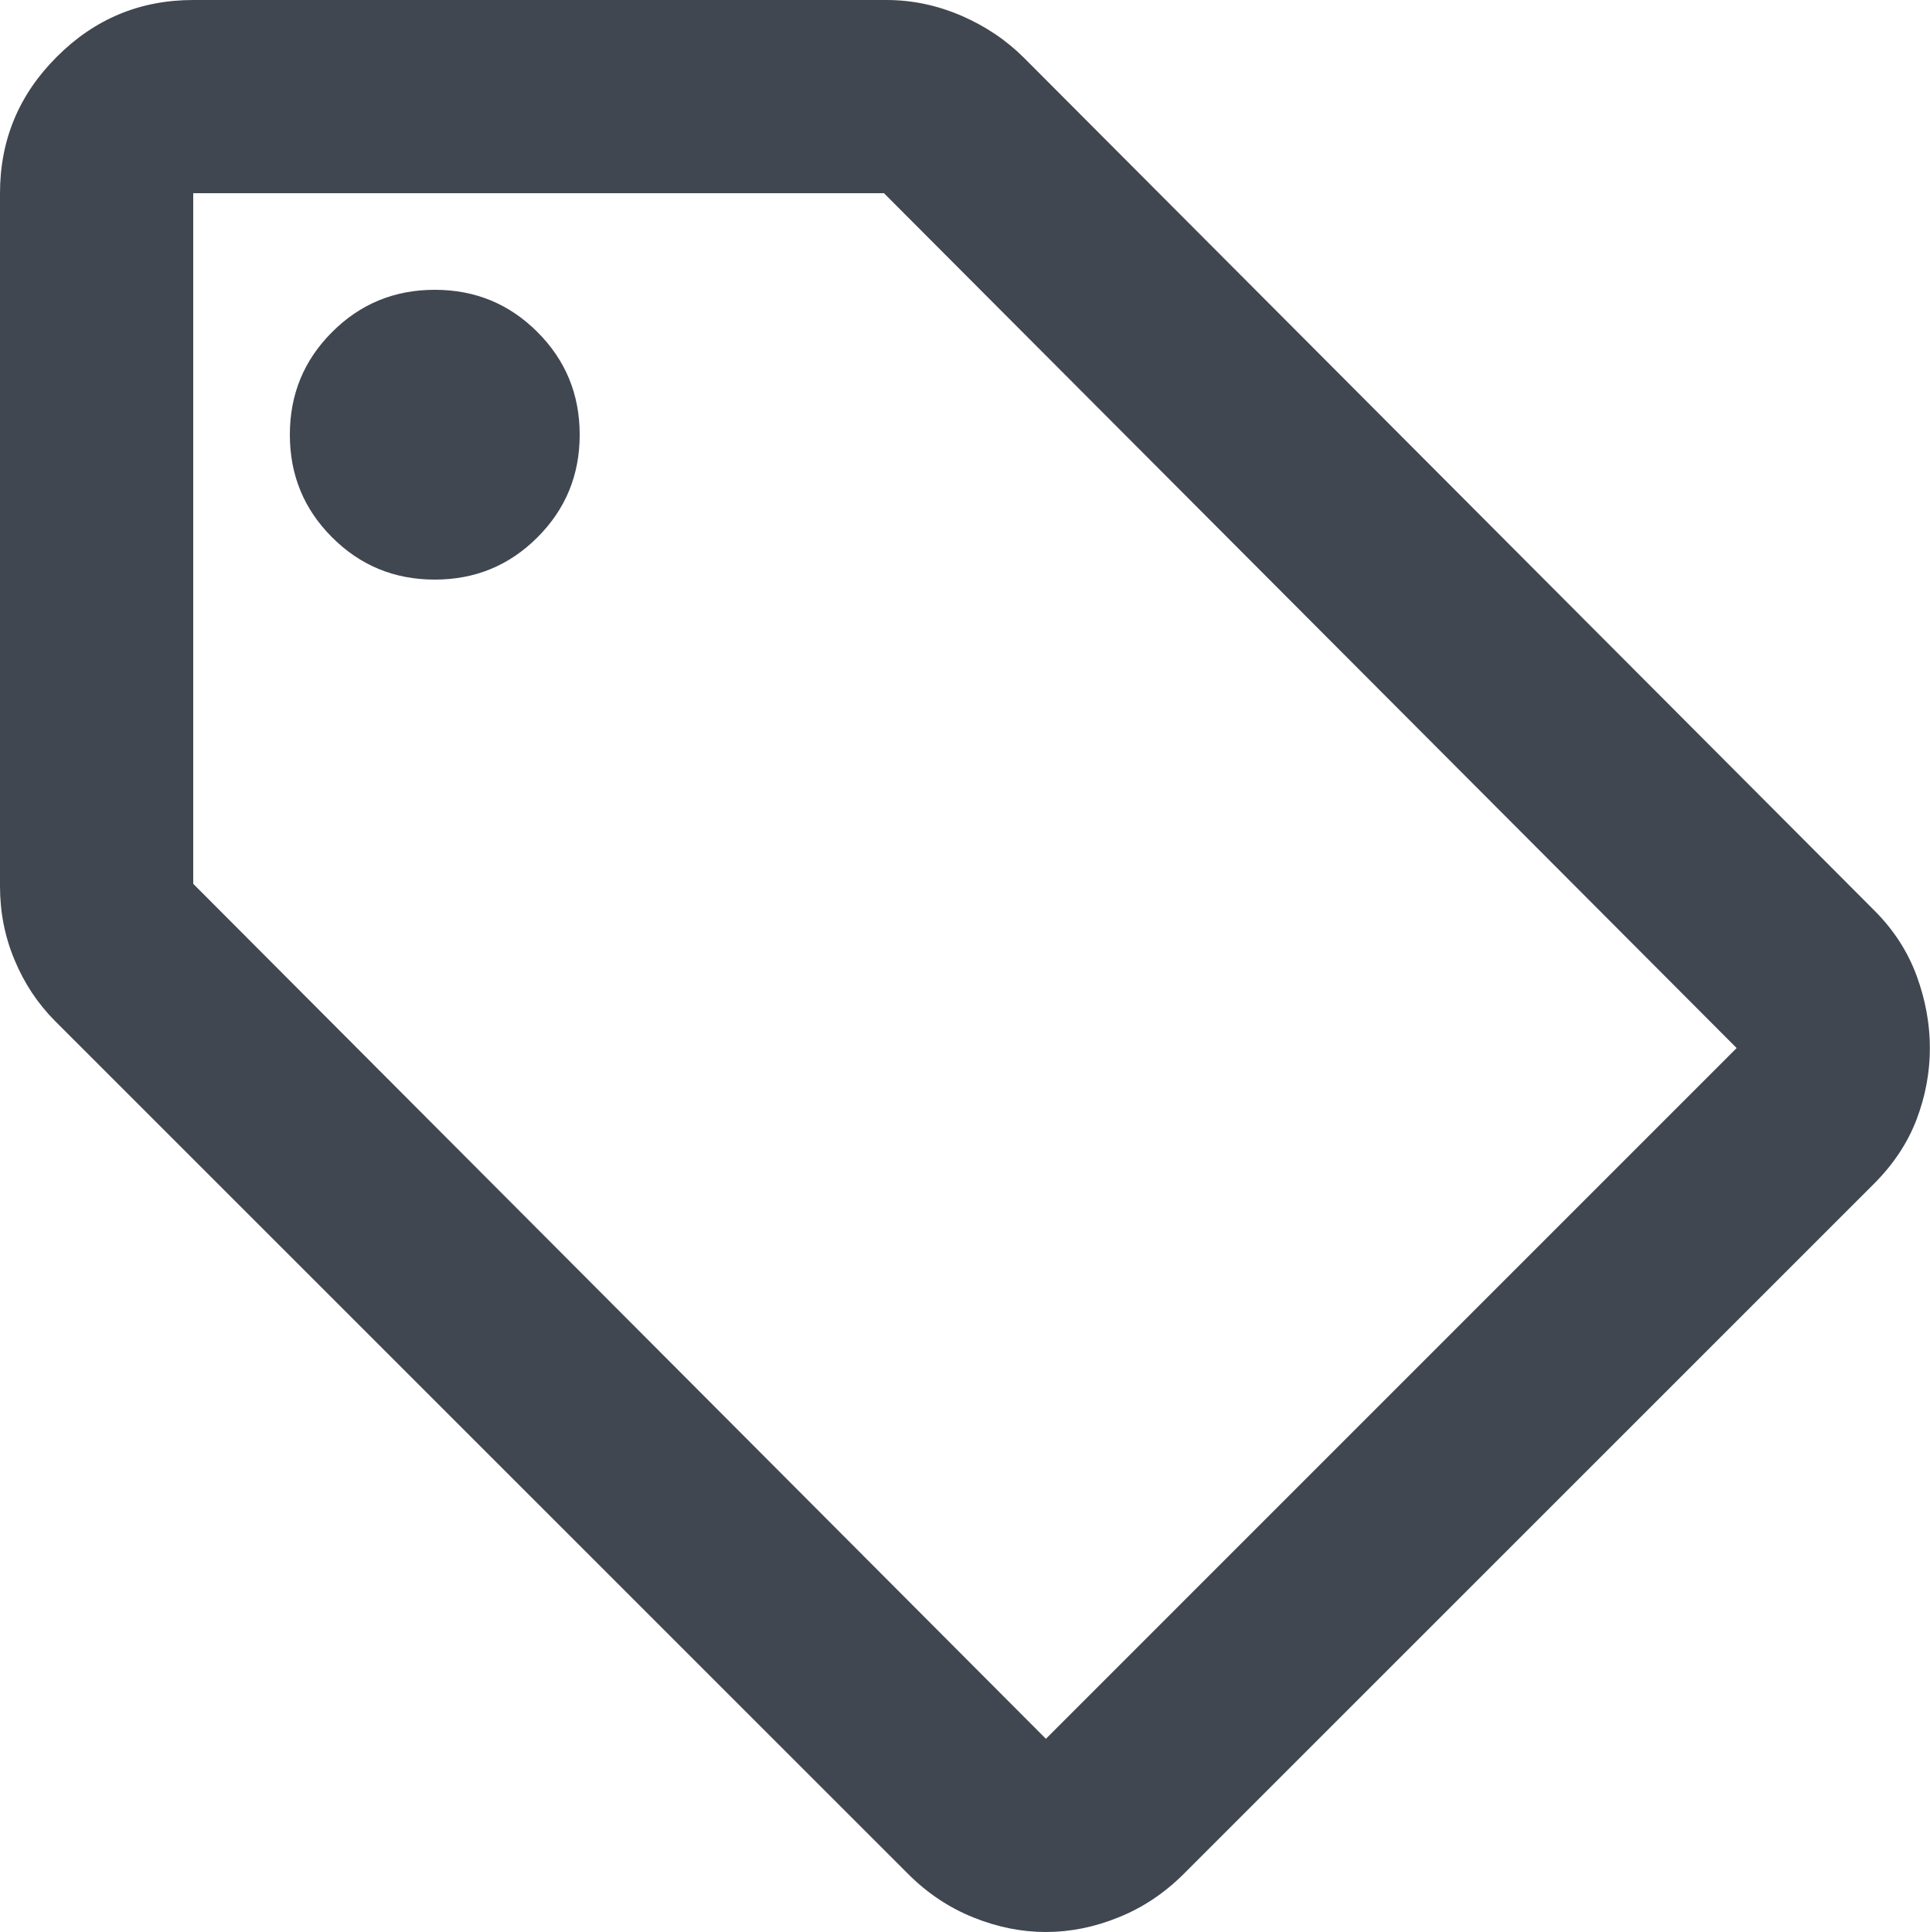
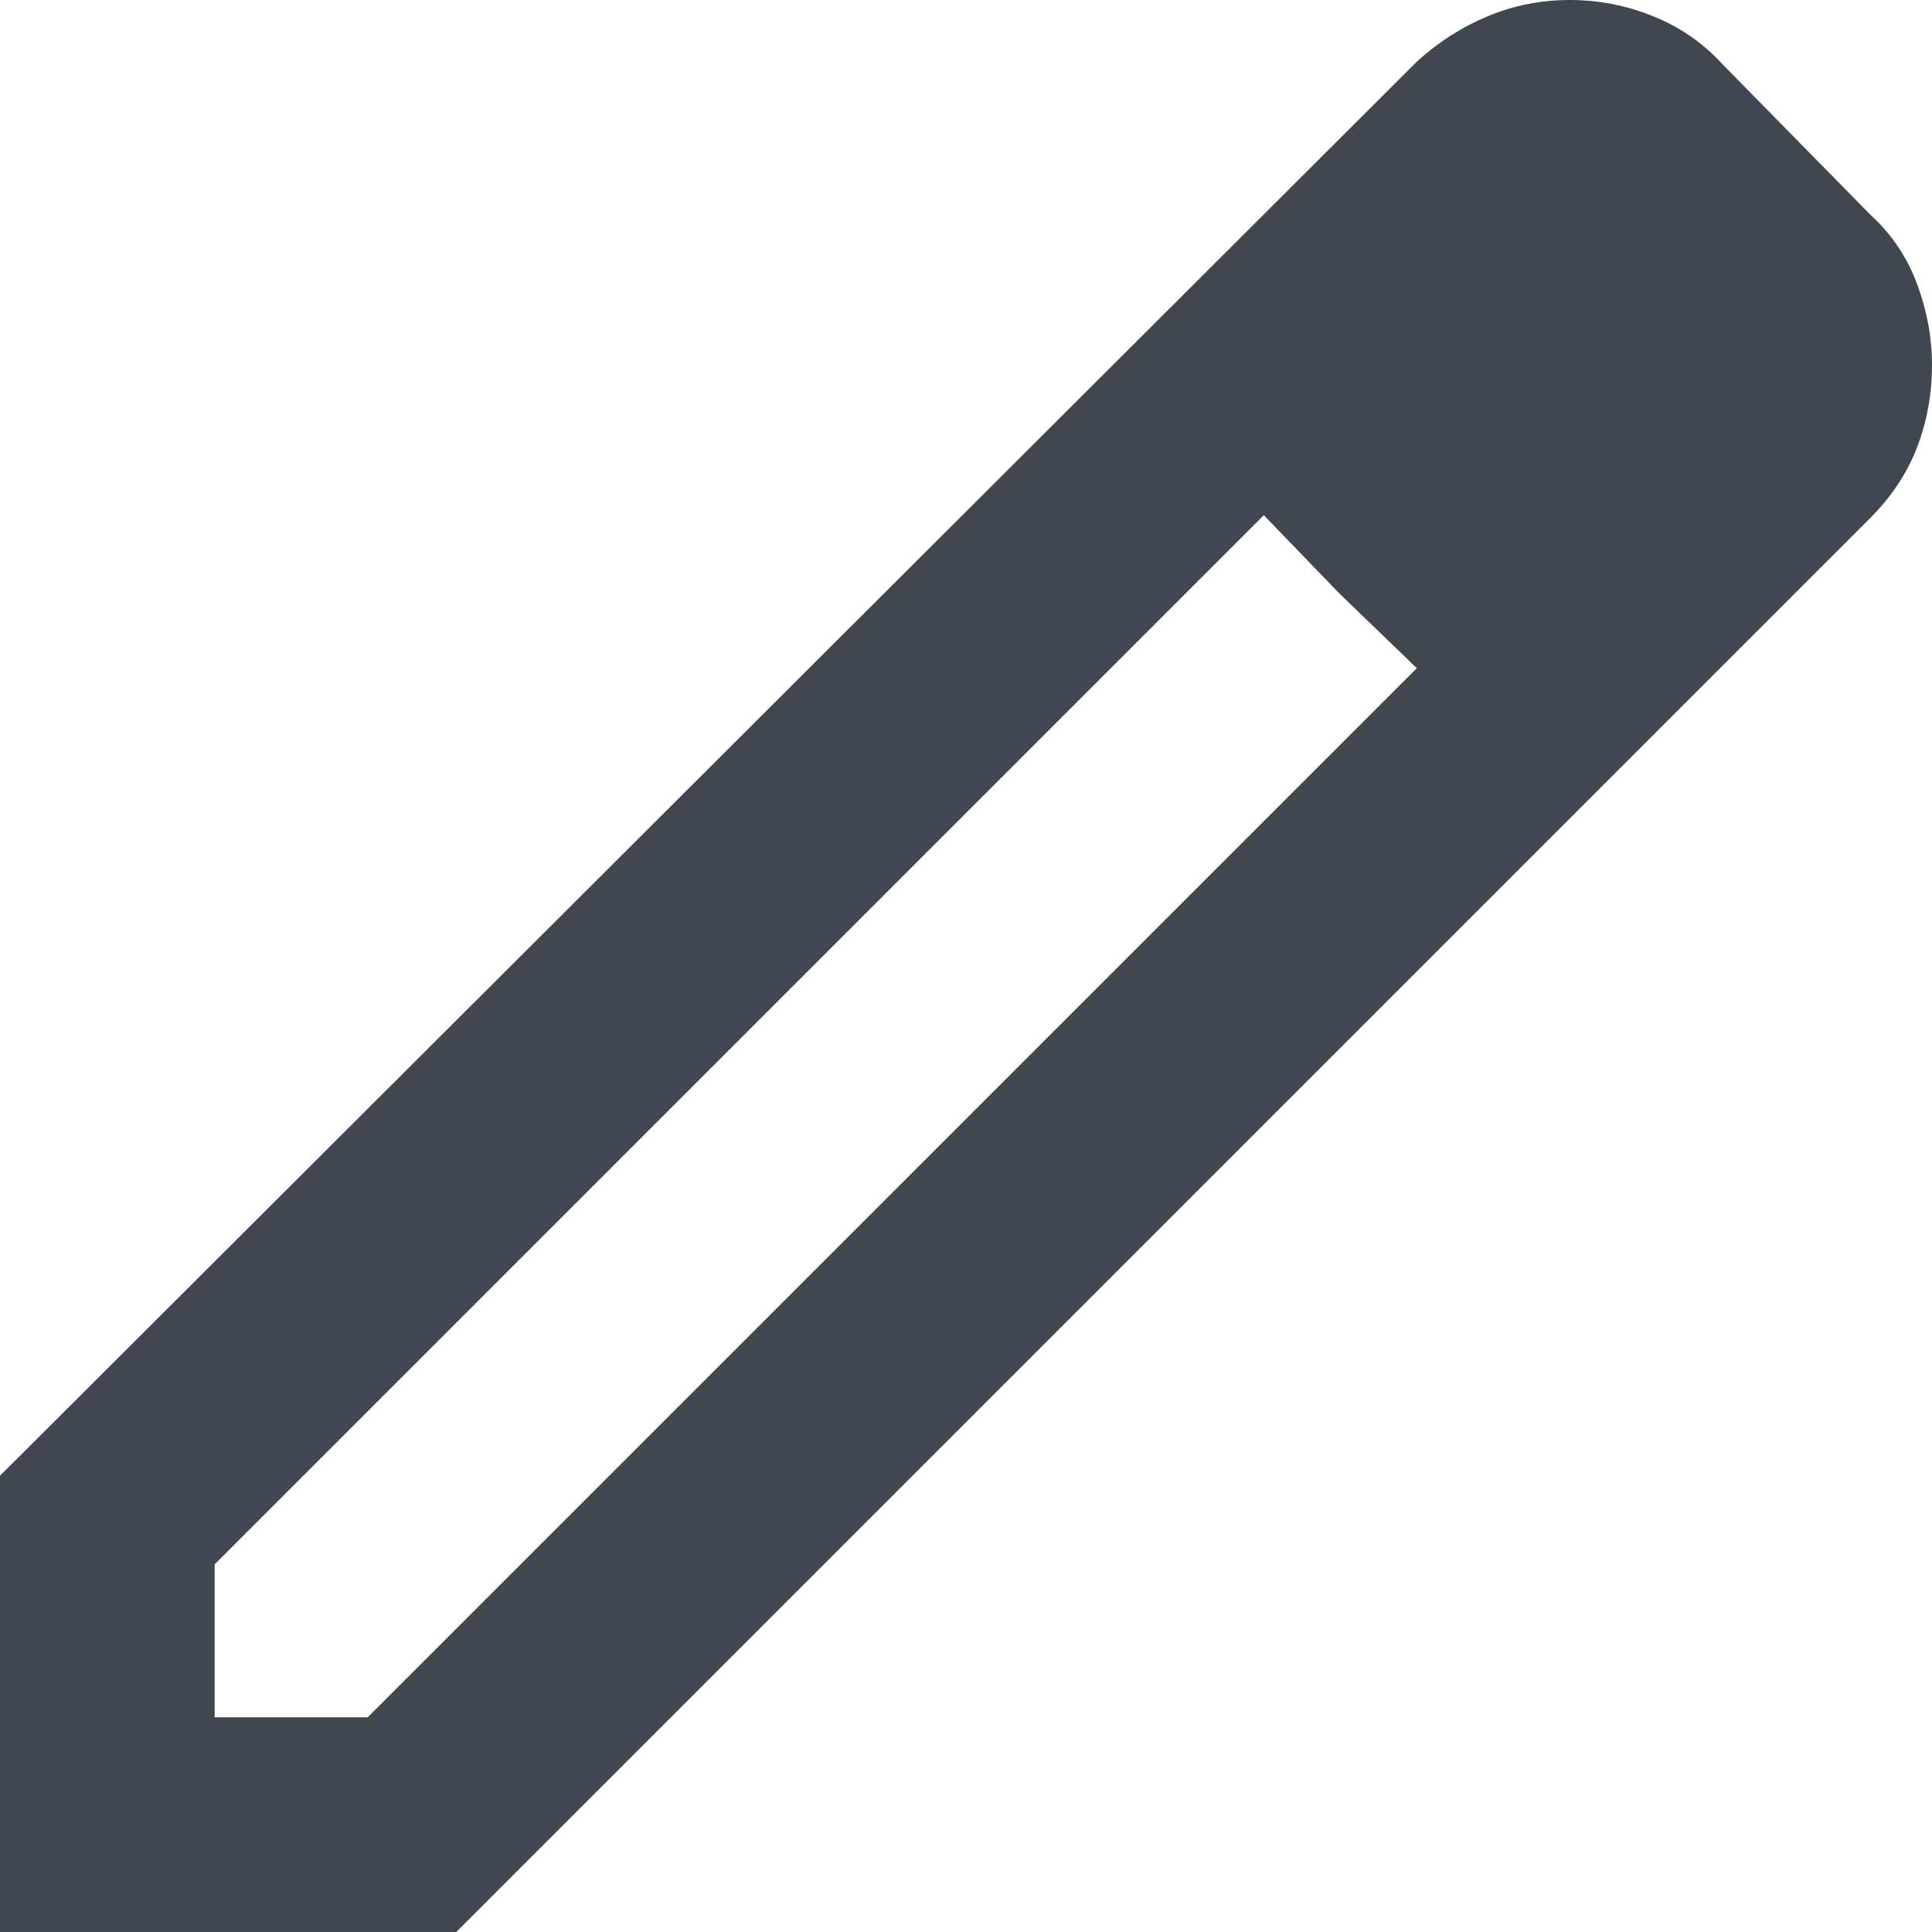
- <svg xmlns="http://www.w3.org/2000/svg" preserveAspectRatio="none" overflow="visible" style="display: block;" width="14.981" height="15" viewBox="0 0 14.981 15" fill="none">
+ <svg xmlns="http://www.w3.org/2000/svg" preserveAspectRatio="none" overflow="visible" style="display: block;" width="13.5" height="13.5" viewBox="0 0 13.5 13.5" fill="none">
  <g id="Container">
-     <path id="Icon" d="M14.55 9.188L9.188 14.55C9.037 14.7 8.869 14.812 8.681 14.887C8.494 14.963 8.306 15 8.119 15C7.931 15 7.744 14.963 7.556 14.887C7.369 14.812 7.2 14.7 7.05 14.55L0.431 7.931C0.294 7.794 0.188 7.634 0.113 7.453C0.037 7.272 0 7.081 0 6.881V1.5C0 1.087 0.147 0.734 0.441 0.441C0.734 0.147 1.087 0 1.5 0H6.881C7.081 0 7.275 0.041 7.463 0.122C7.65 0.203 7.812 0.312 7.95 0.45L14.55 7.069C14.7 7.219 14.809 7.388 14.878 7.575C14.947 7.763 14.981 7.95 14.981 8.137C14.981 8.325 14.947 8.509 14.878 8.691C14.809 8.872 14.7 9.037 14.55 9.188V9.188M8.119 13.5L13.481 8.137V8.137V8.137L6.862 1.5H1.5V1.5V1.5V6.862V6.862V6.862L8.119 13.5V13.5V13.5V13.5M3.375 4.5C3.688 4.5 3.953 4.391 4.172 4.172C4.391 3.953 4.5 3.688 4.5 3.375C4.5 3.062 4.391 2.797 4.172 2.578C3.953 2.359 3.688 2.25 3.375 2.25C3.062 2.25 2.797 2.359 2.578 2.578C2.359 2.797 2.25 3.062 2.25 3.375C2.25 3.688 2.359 3.953 2.578 4.172C2.797 4.391 3.062 4.5 3.375 4.5V4.5M7.5 7.5V7.5V7.5V7.5V7.5V7.5V7.5V7.5V7.5V7.5V7.5V7.5V7.5V7.5V7.5" fill="#414751" />
+     <path id="Icon" d="M1.5 12H2.569L9.9 4.669L8.831 3.6L1.5 10.931V12V12M0 13.5V10.312L9.9 0.431C10.05 0.294 10.216 0.188 10.397 0.113C10.578 0.037 10.769 0 10.969 0C11.169 0 11.363 0.037 11.55 0.113C11.738 0.188 11.9 0.3 12.037 0.45L13.069 1.5C13.219 1.637 13.328 1.8 13.397 1.988C13.466 2.175 13.5 2.362 13.5 2.55C13.5 2.75 13.466 2.941 13.397 3.122C13.328 3.303 13.219 3.469 13.069 3.619L3.188 13.5H0V13.5M12 2.55V2.55L10.95 1.5V1.5L12 2.55V2.55M9.356 4.144L8.831 3.6V3.6L9.9 4.669V4.669L9.356 4.144V4.144" fill="#414751" />
  </g>
</svg>
